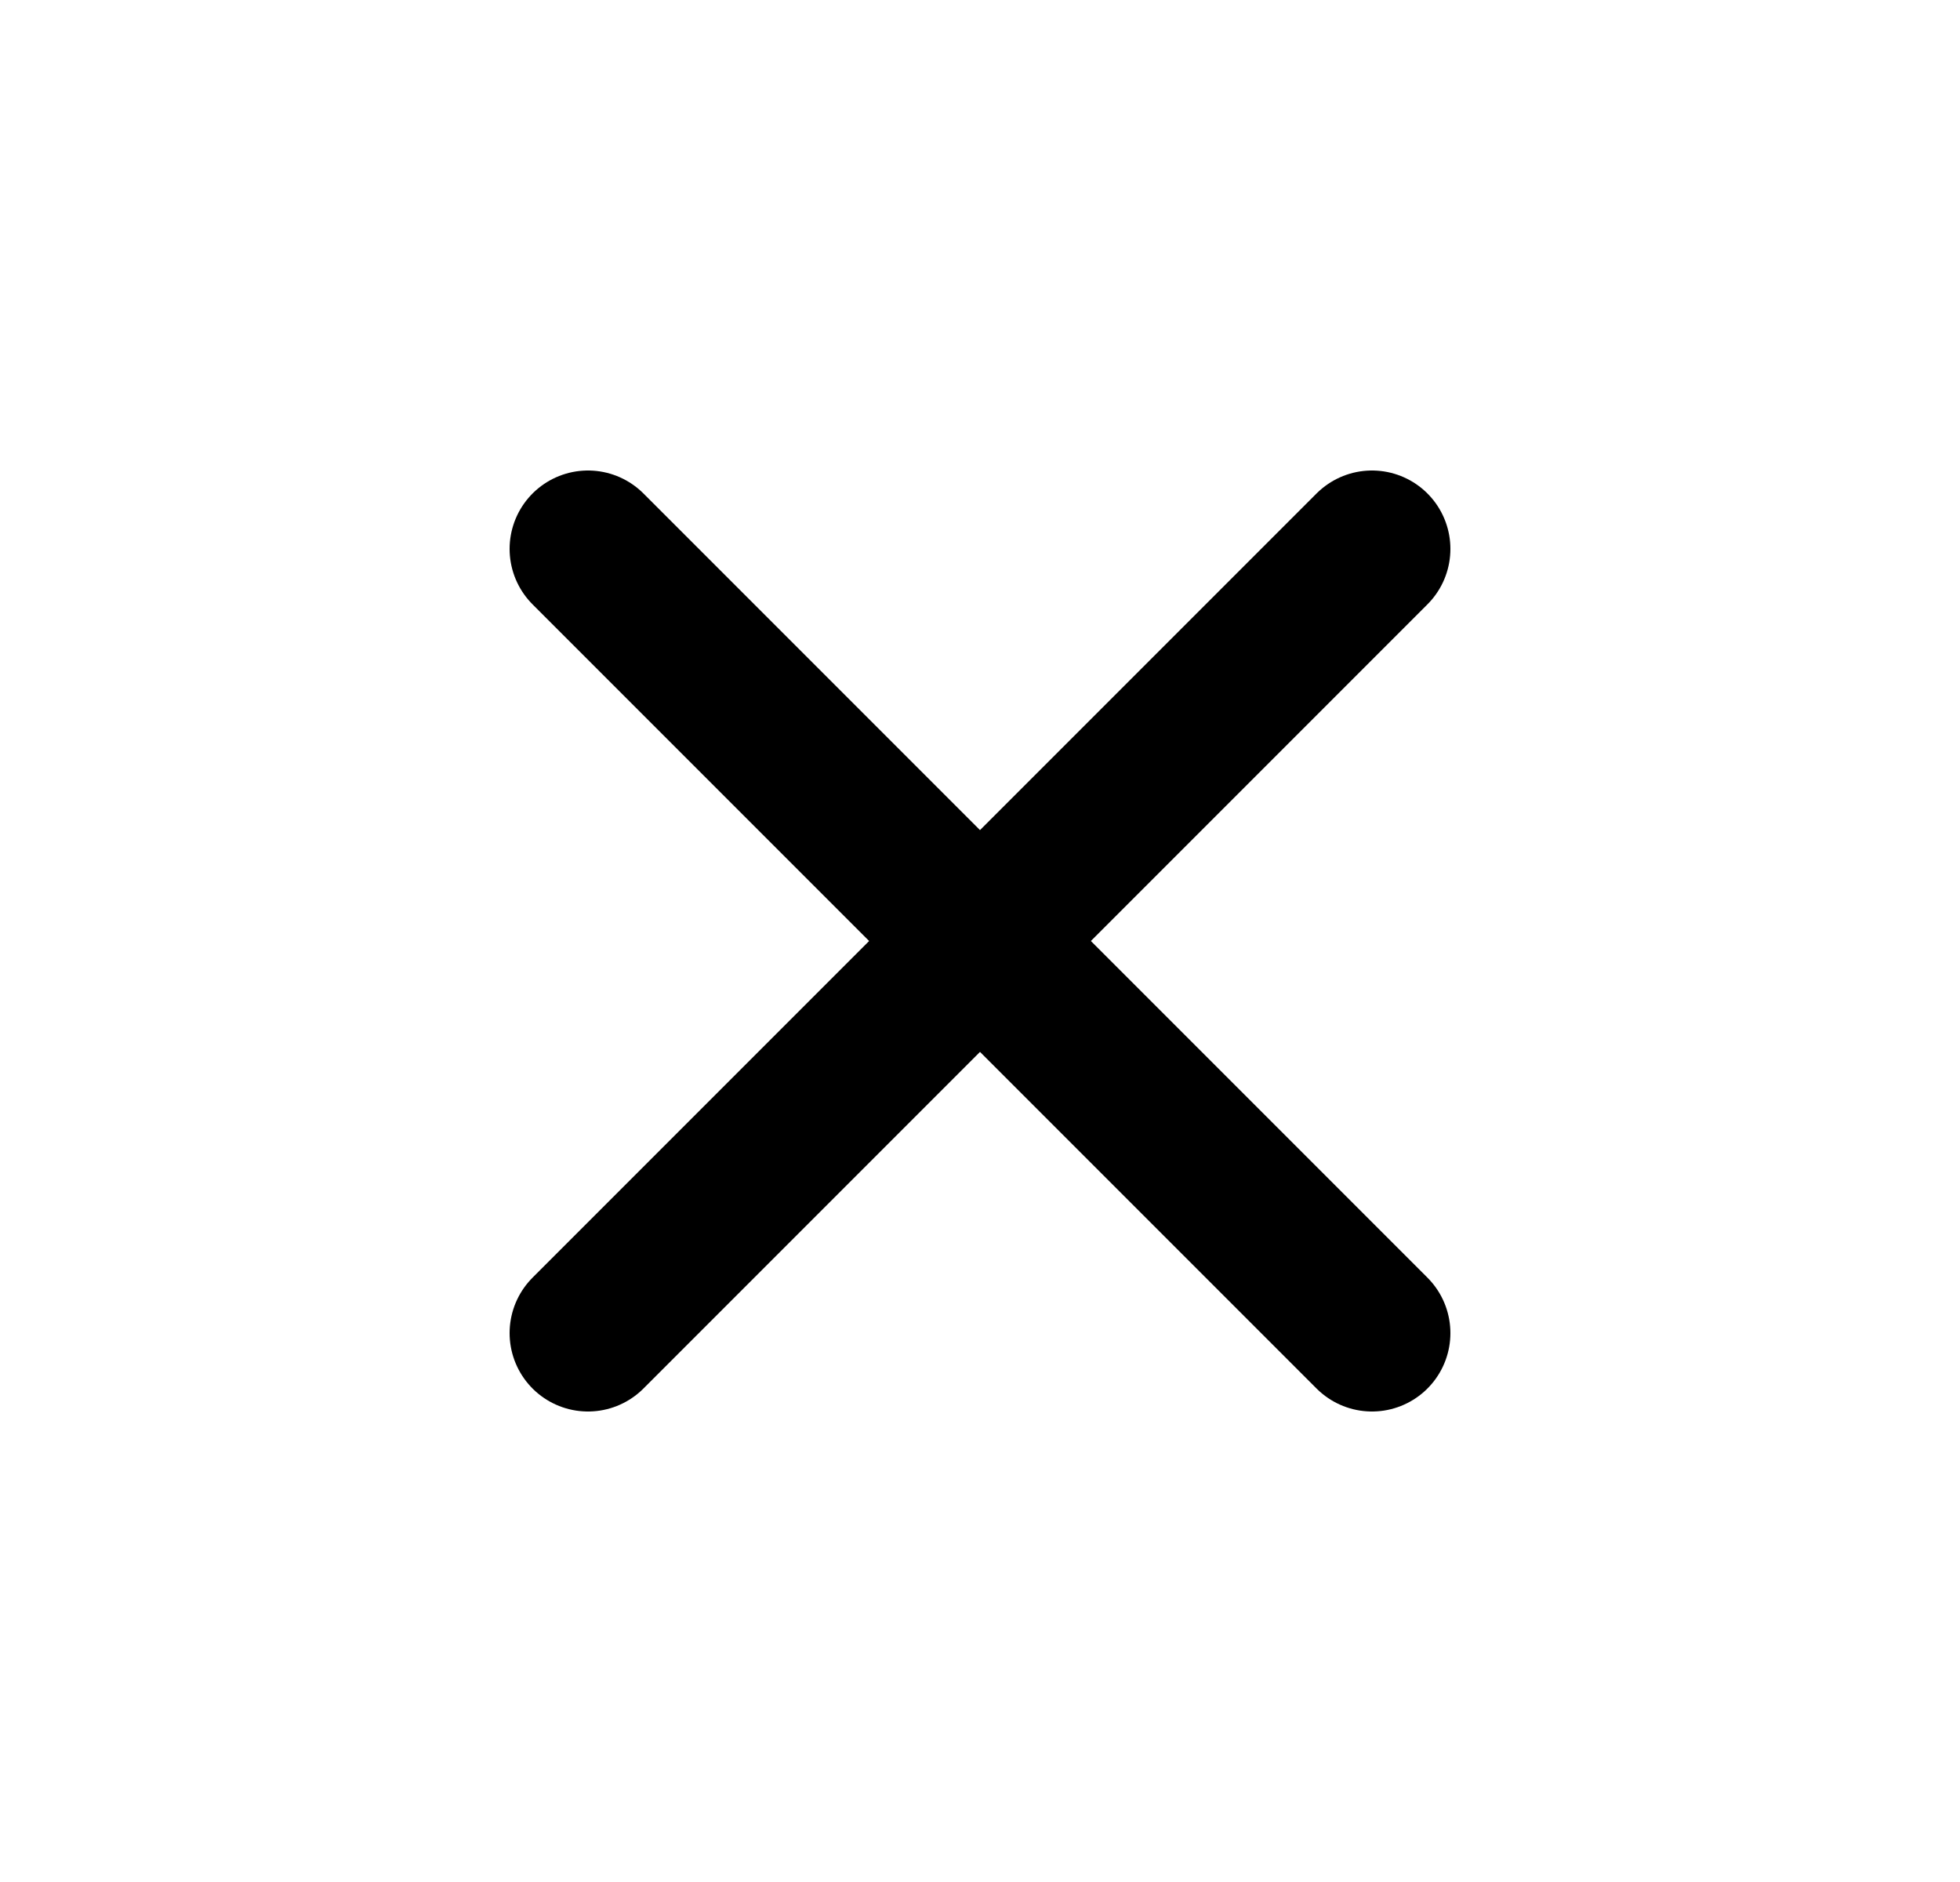
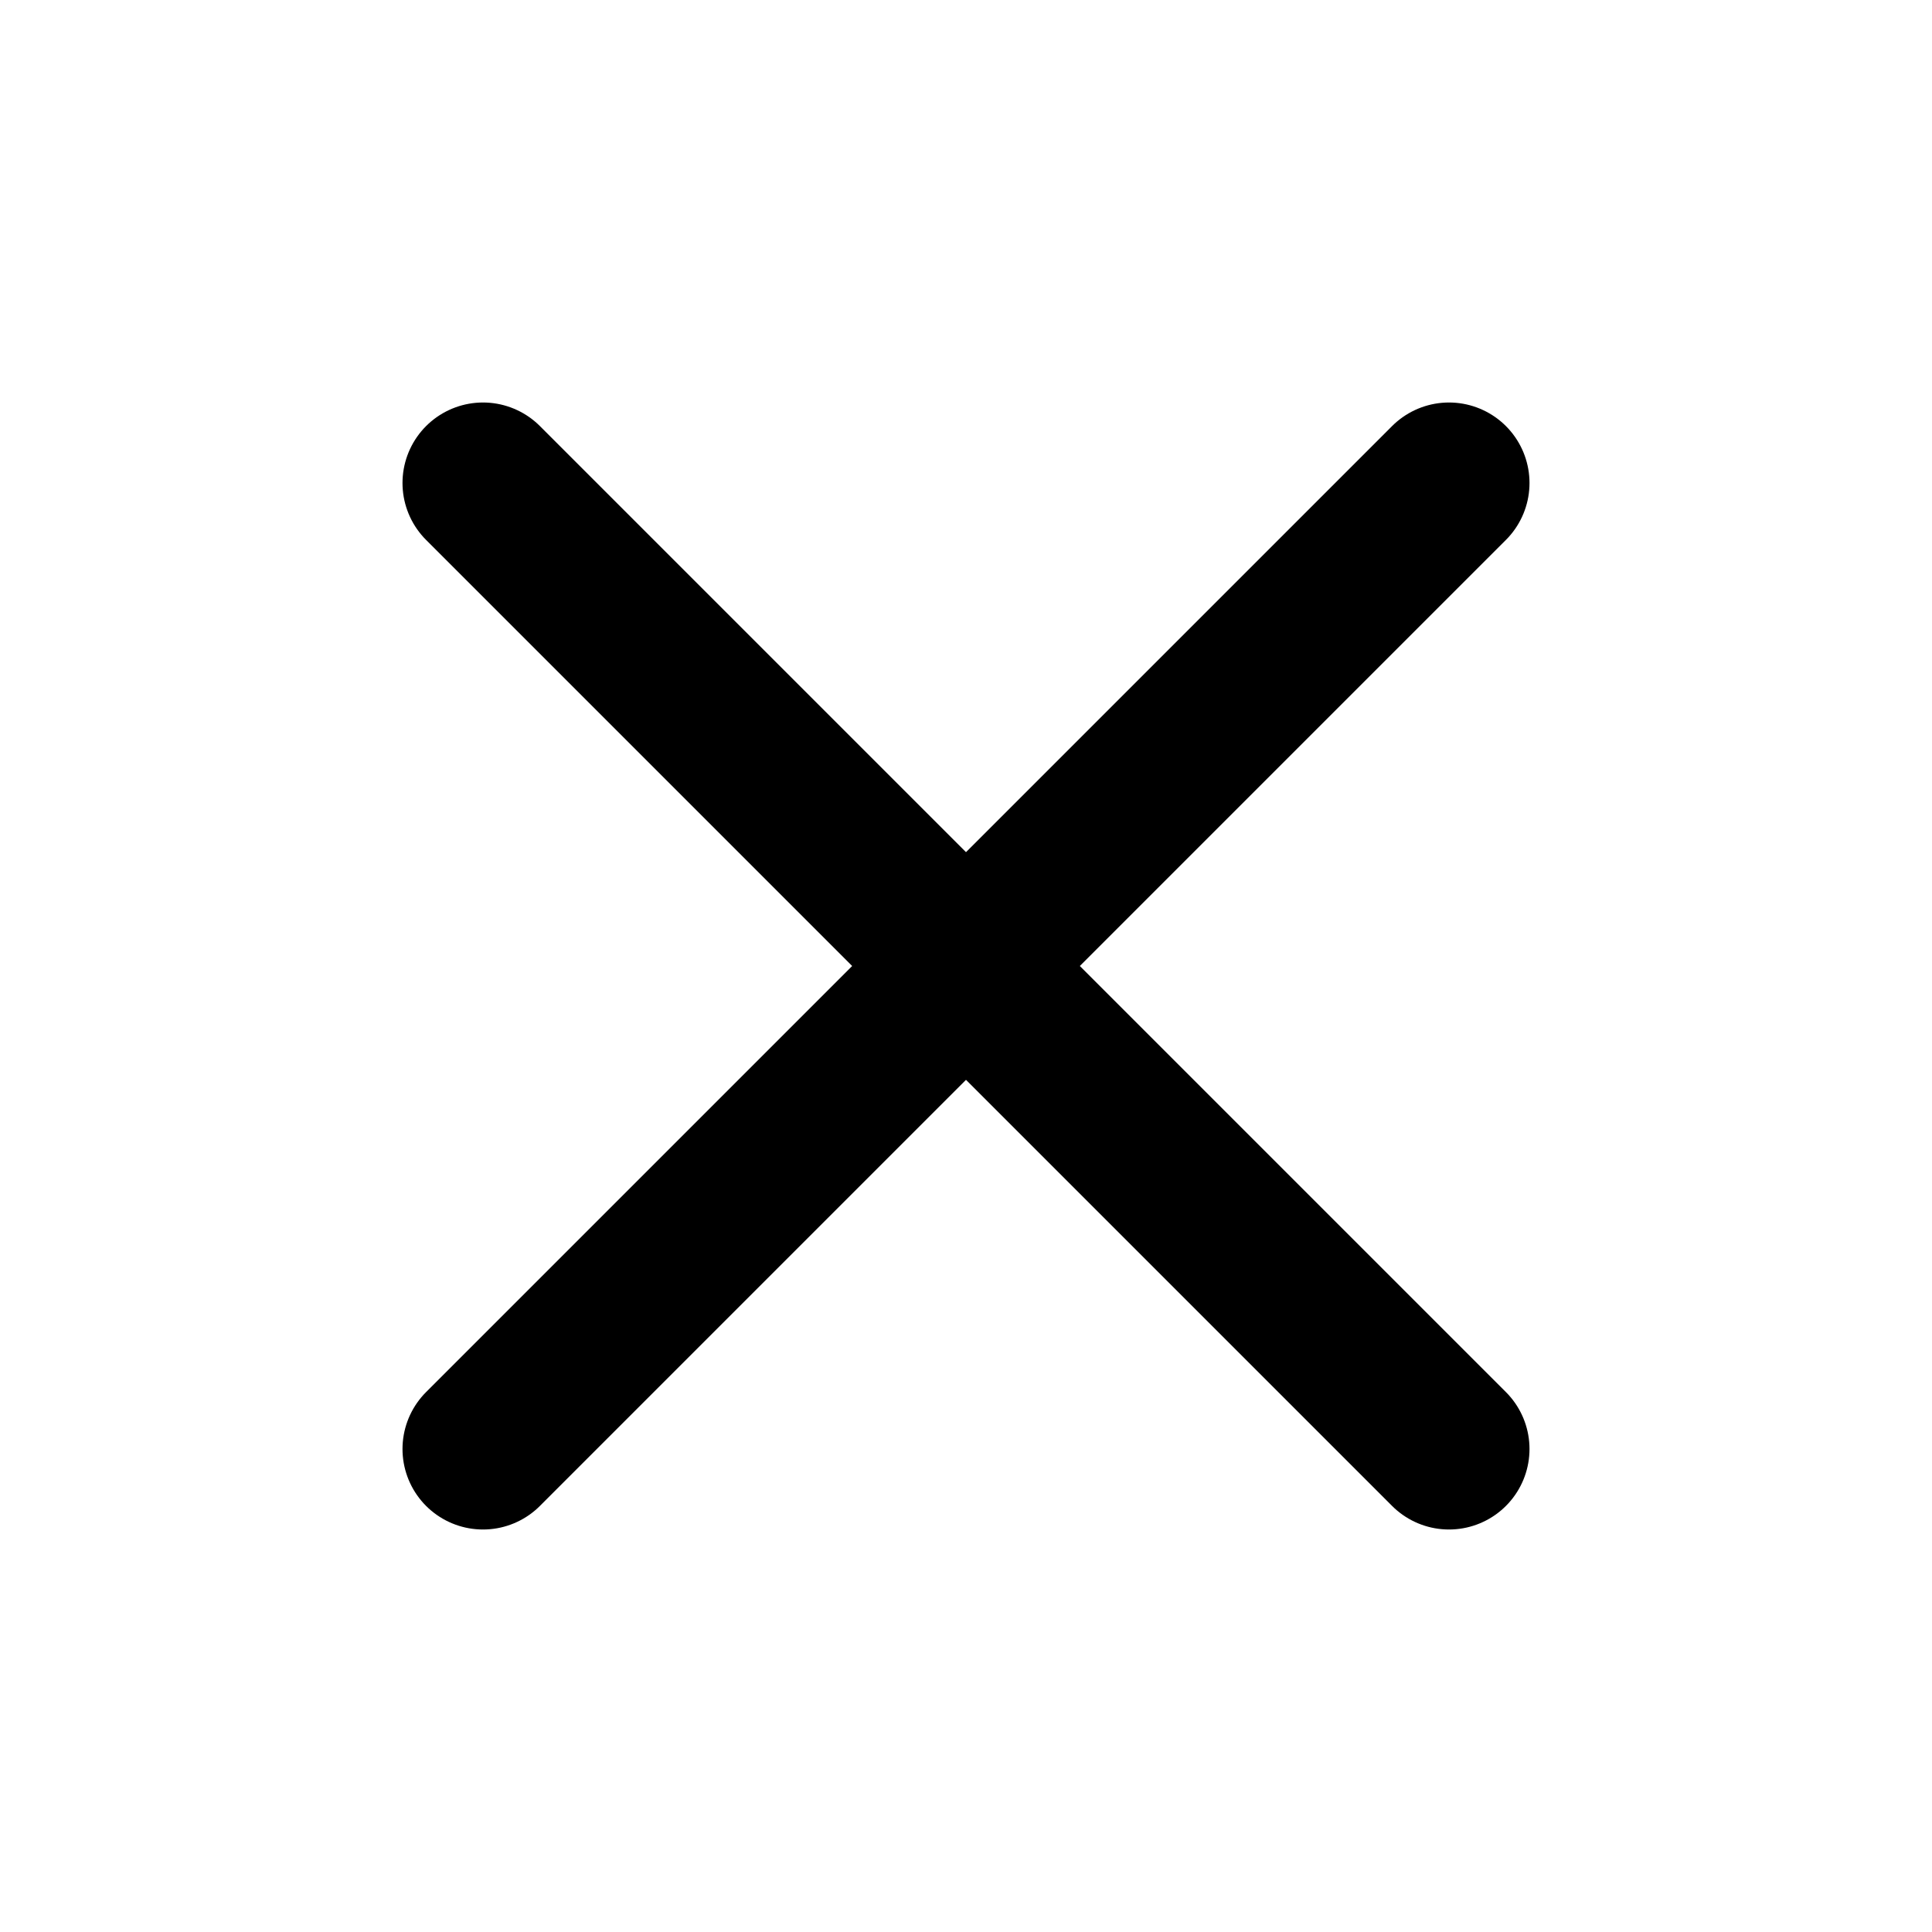
- <svg xmlns="http://www.w3.org/2000/svg" width="25" height="24" viewBox="0 0 25 24" fill="none">
-   <path d="M17.5 7L7.5 17M7.5 7L17.5 17" stroke="currentColor" stroke-width="2" stroke-linecap="round" stroke-linejoin="round" />
+ <svg xmlns="http://www.w3.org/2000/svg" width="24" height="24" viewBox="0 0 24 24" fill="none">
+   <path d="M18 6L6 18M6 6L18 18" stroke="currentColor" stroke-width="2" stroke-linecap="round" stroke-linejoin="round" />
</svg>
